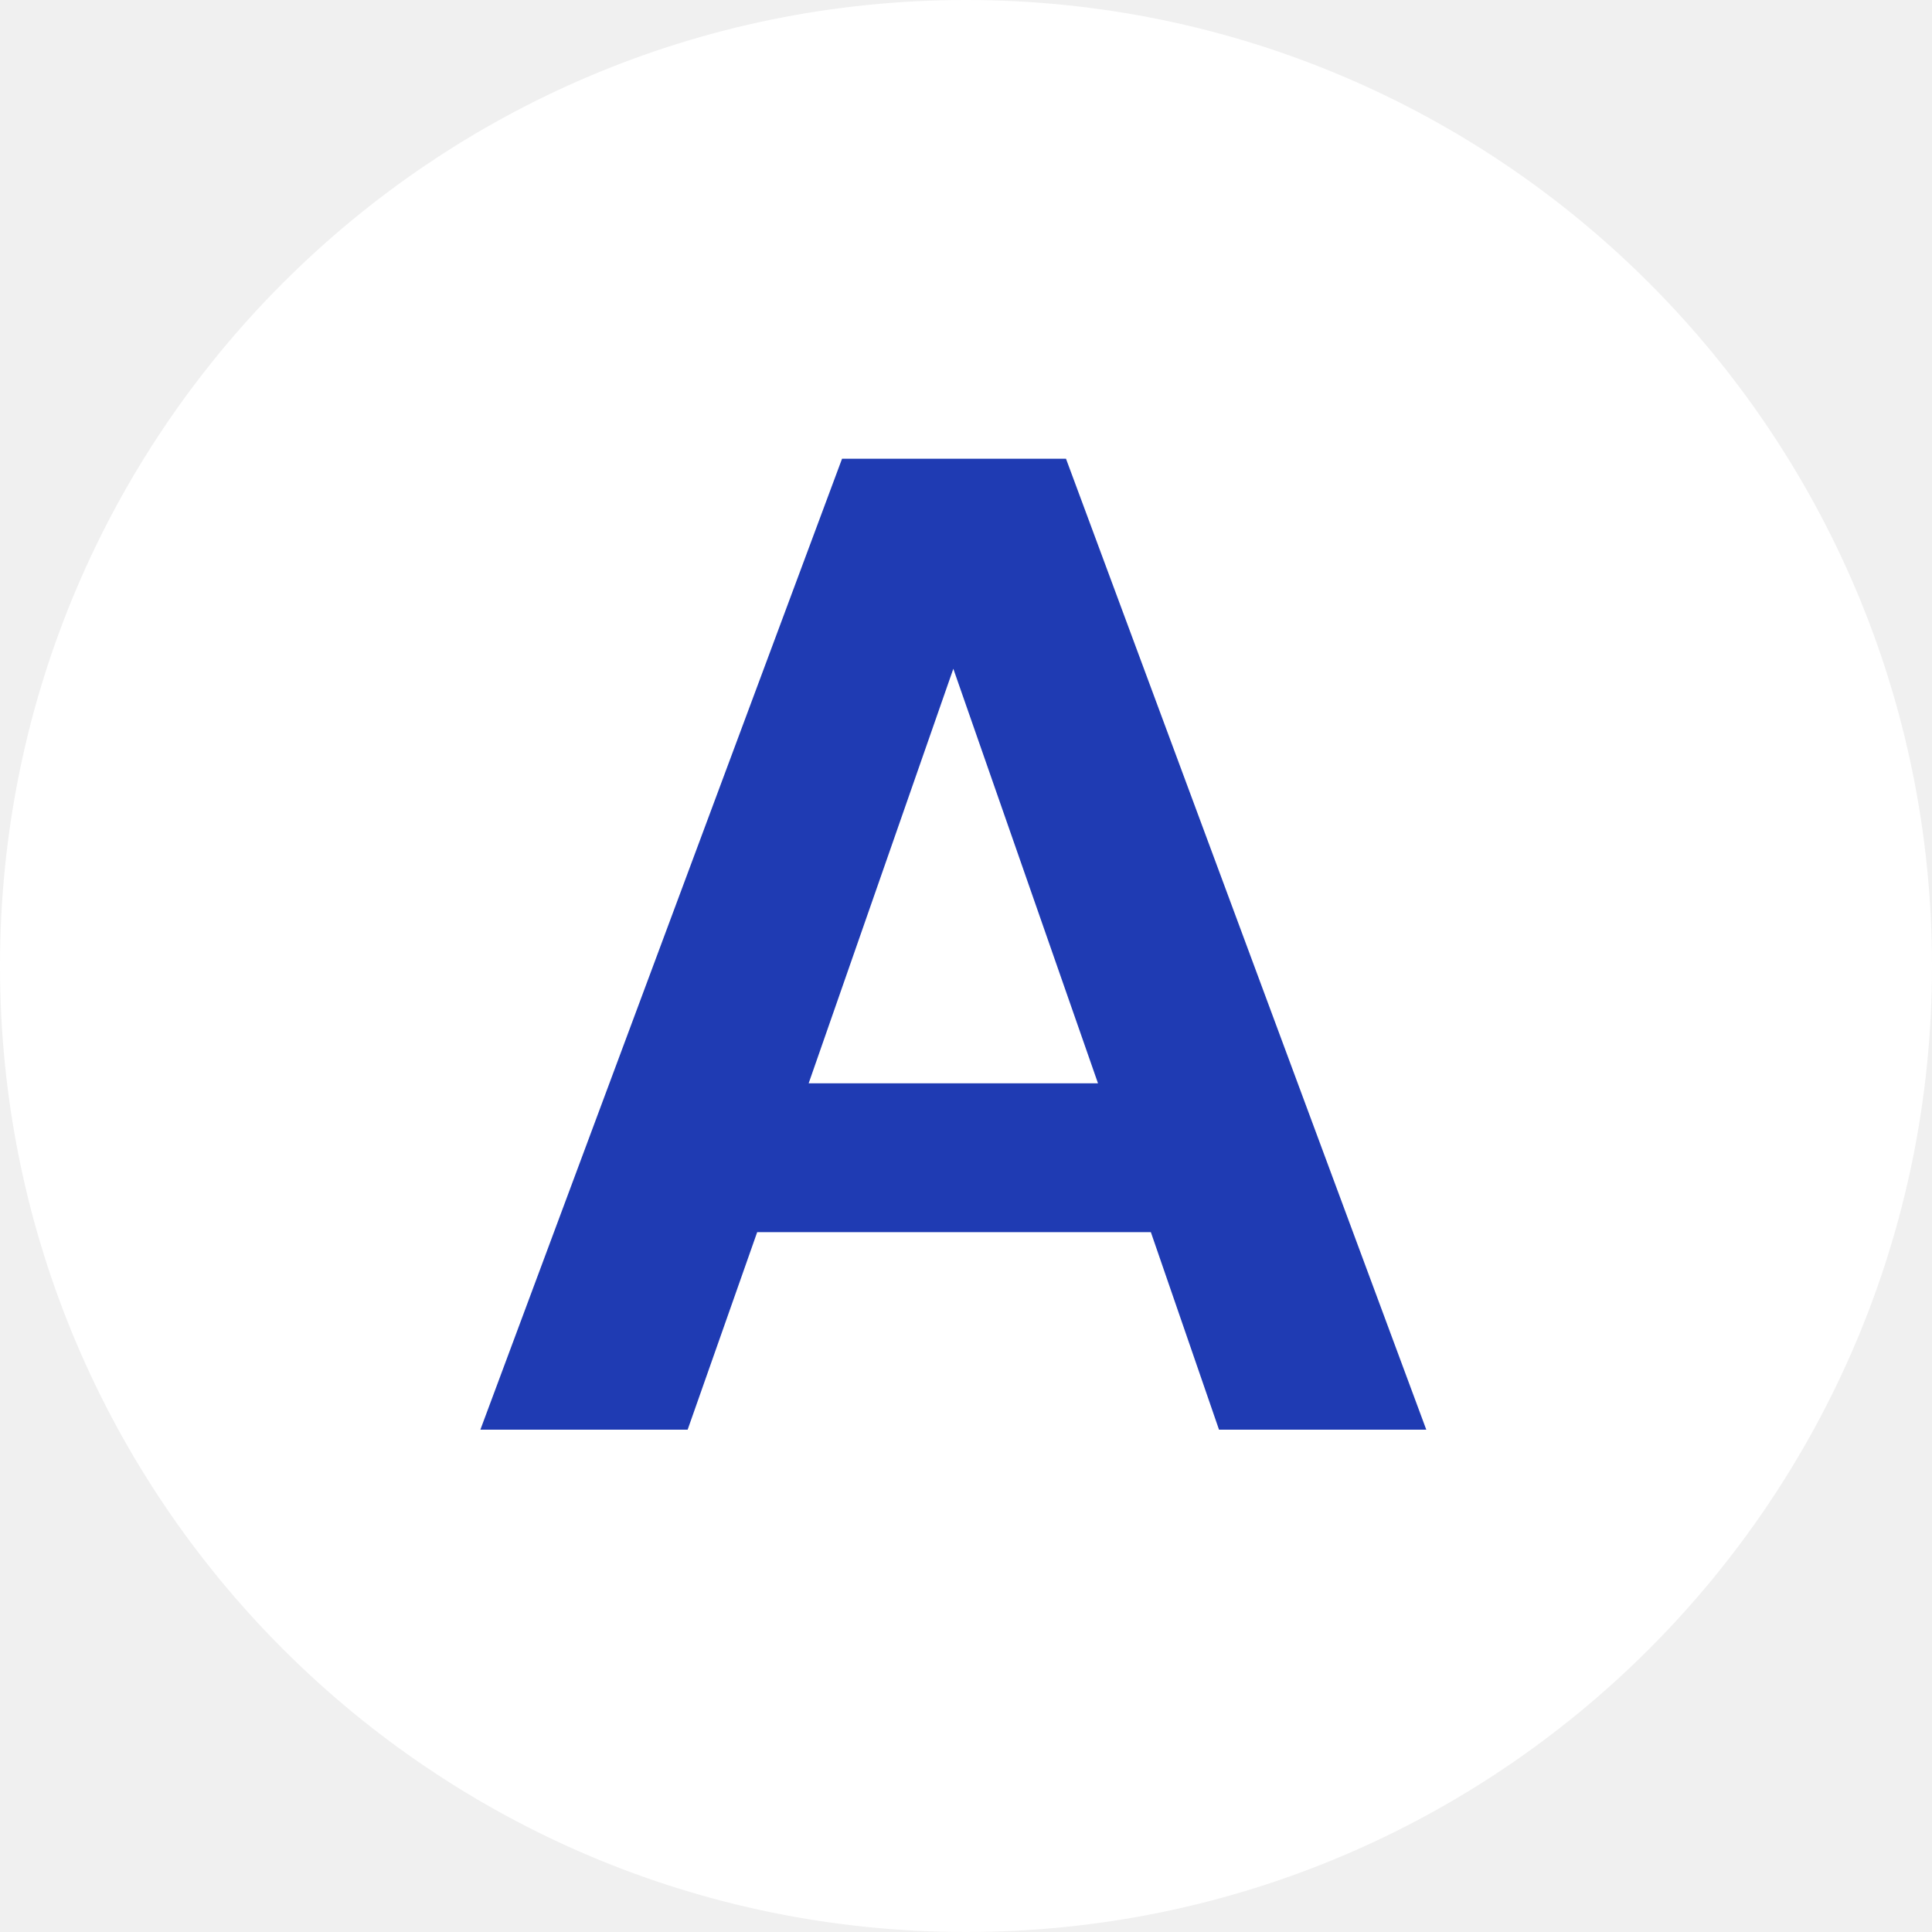
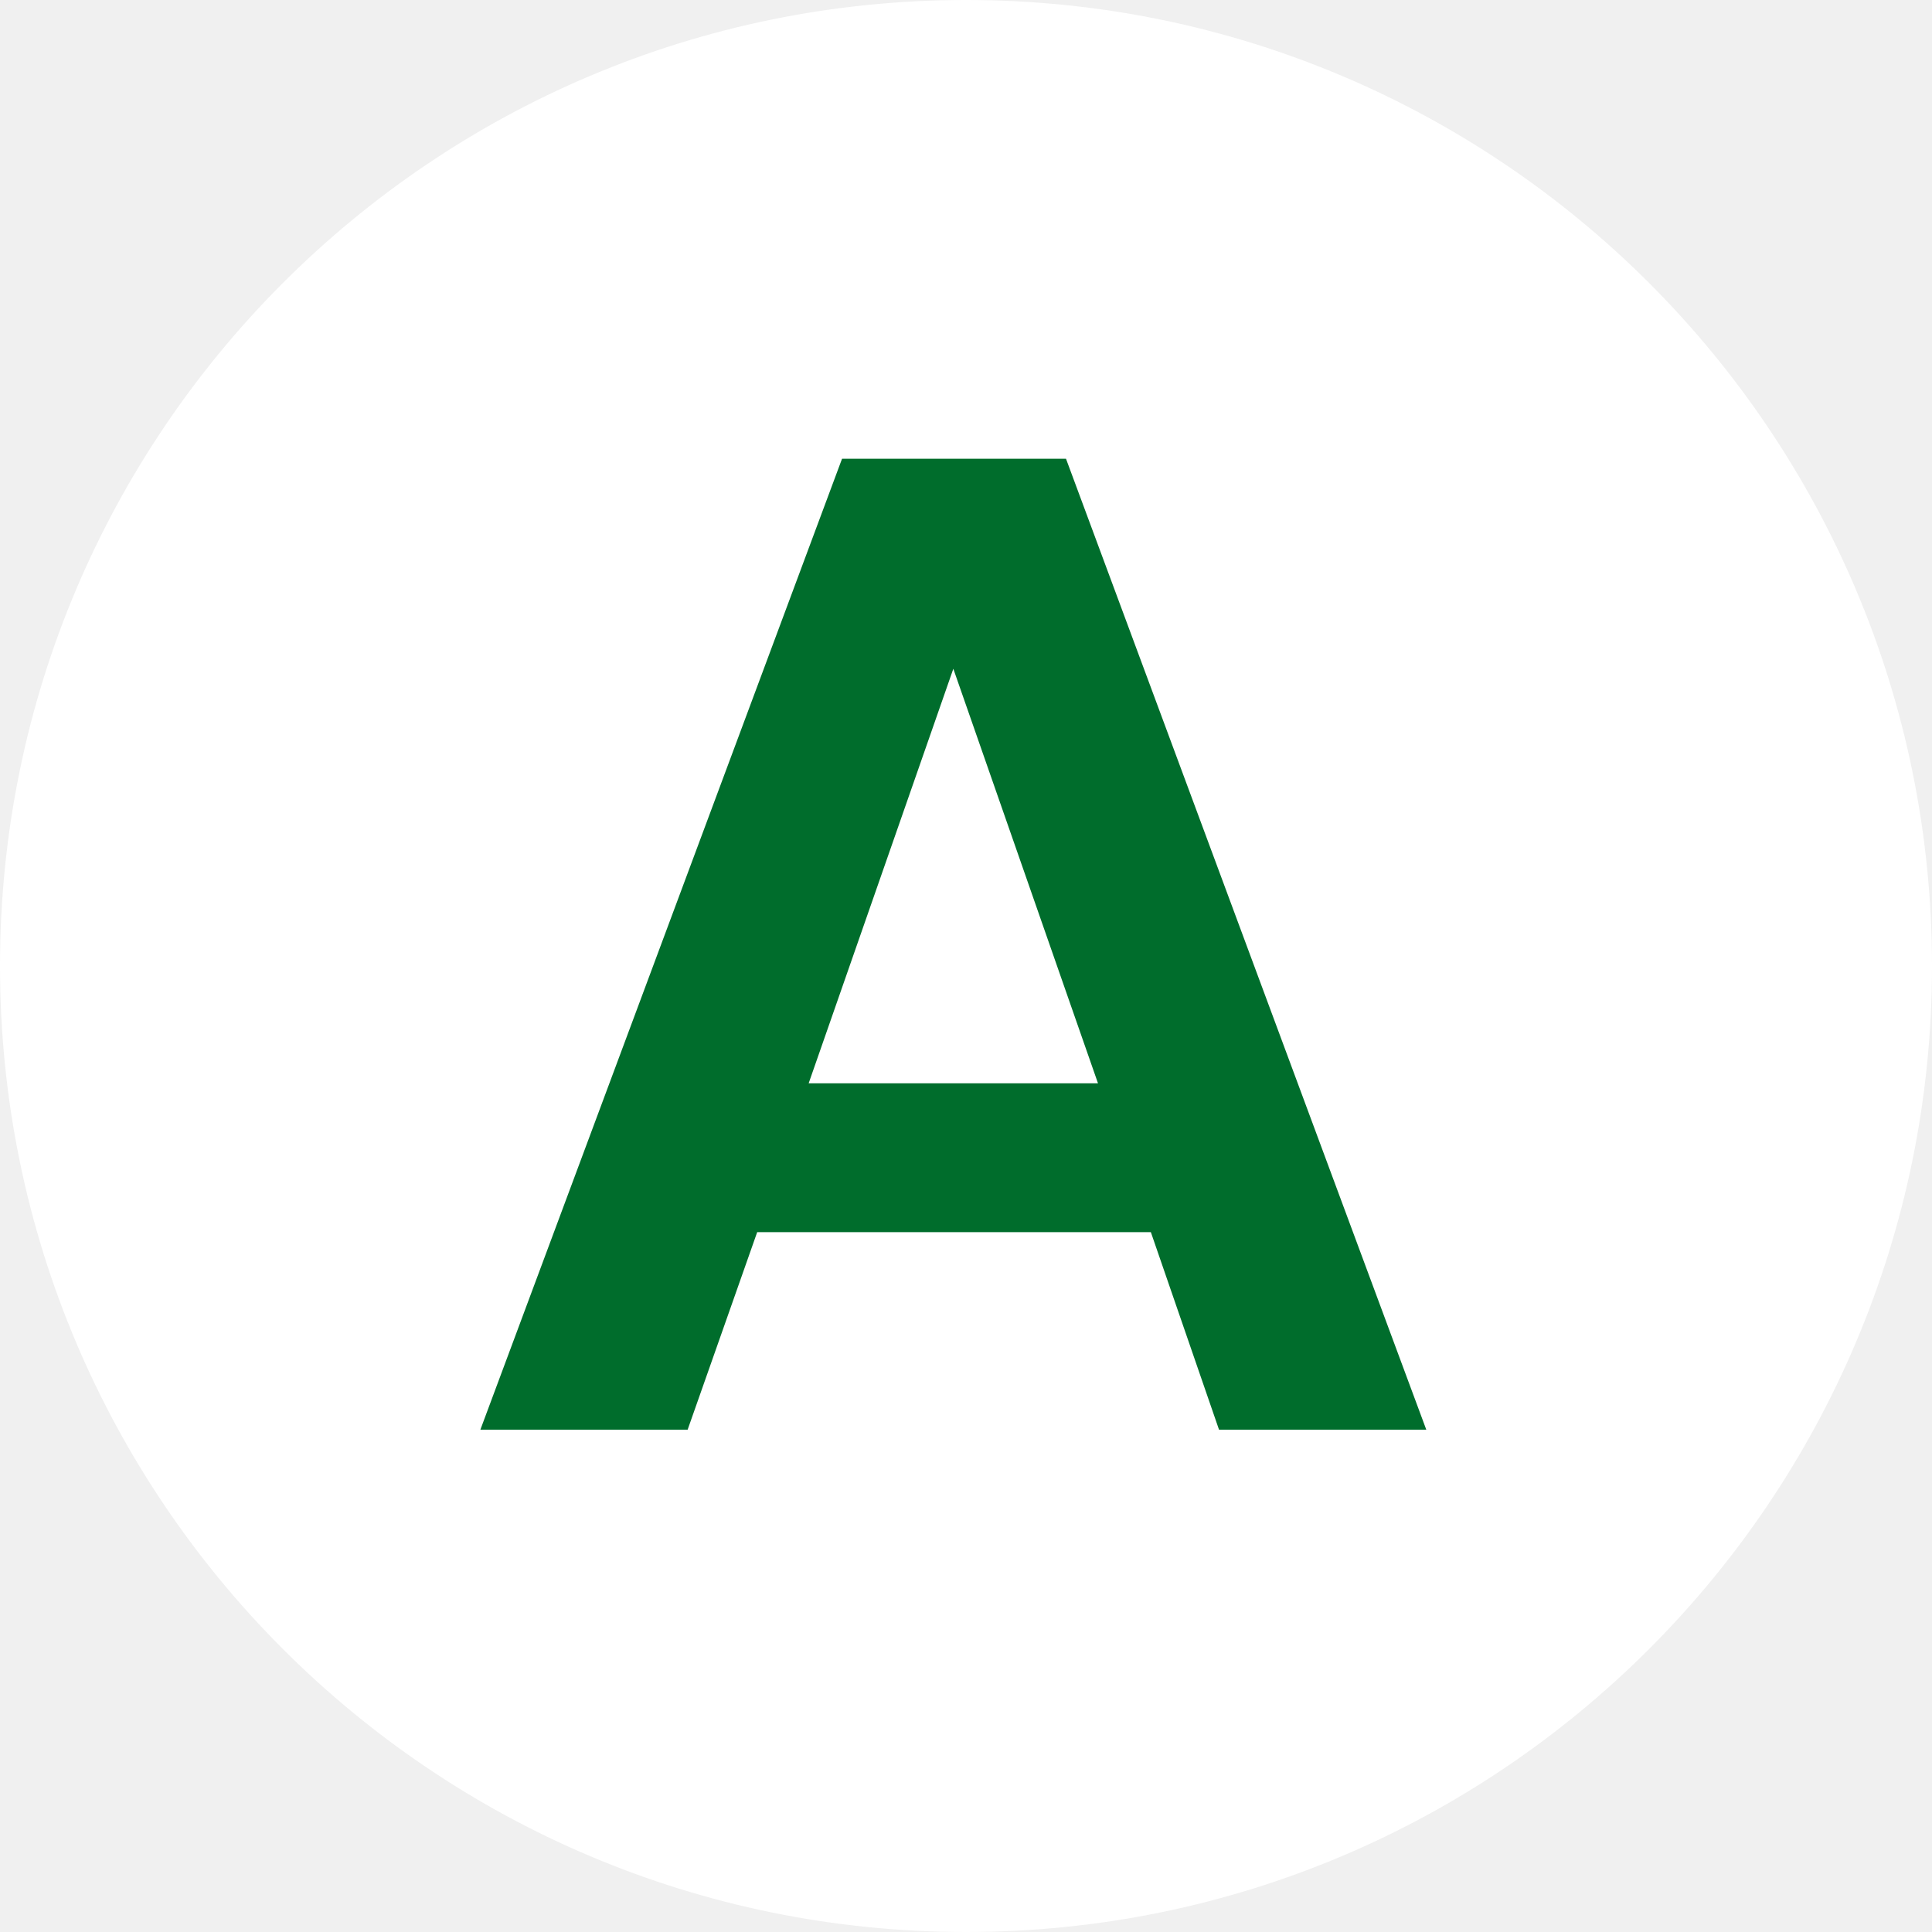
<svg xmlns="http://www.w3.org/2000/svg" width="50" height="50" viewBox="0 0 50 50" fill="none">
  <circle cx="25" cy="25" r="25" fill="#fff" />
-   <path d="M29.784 31.888H19.596L17.796 37H12.432L21.792 11.872H27.588L36.912 37H31.548L29.784 31.888ZM28.416 28.036L24.672 17.308L20.928 28.036H28.416Z" fill="#1F3BB3" />
+   <path d="M29.784 31.888H19.596L17.796 37H12.432L21.792 11.872H27.588L36.912 37H31.548L29.784 31.888ZM28.416 28.036L24.672 17.308L20.928 28.036H28.416Z" fill="#006D2C" />
</svg>
